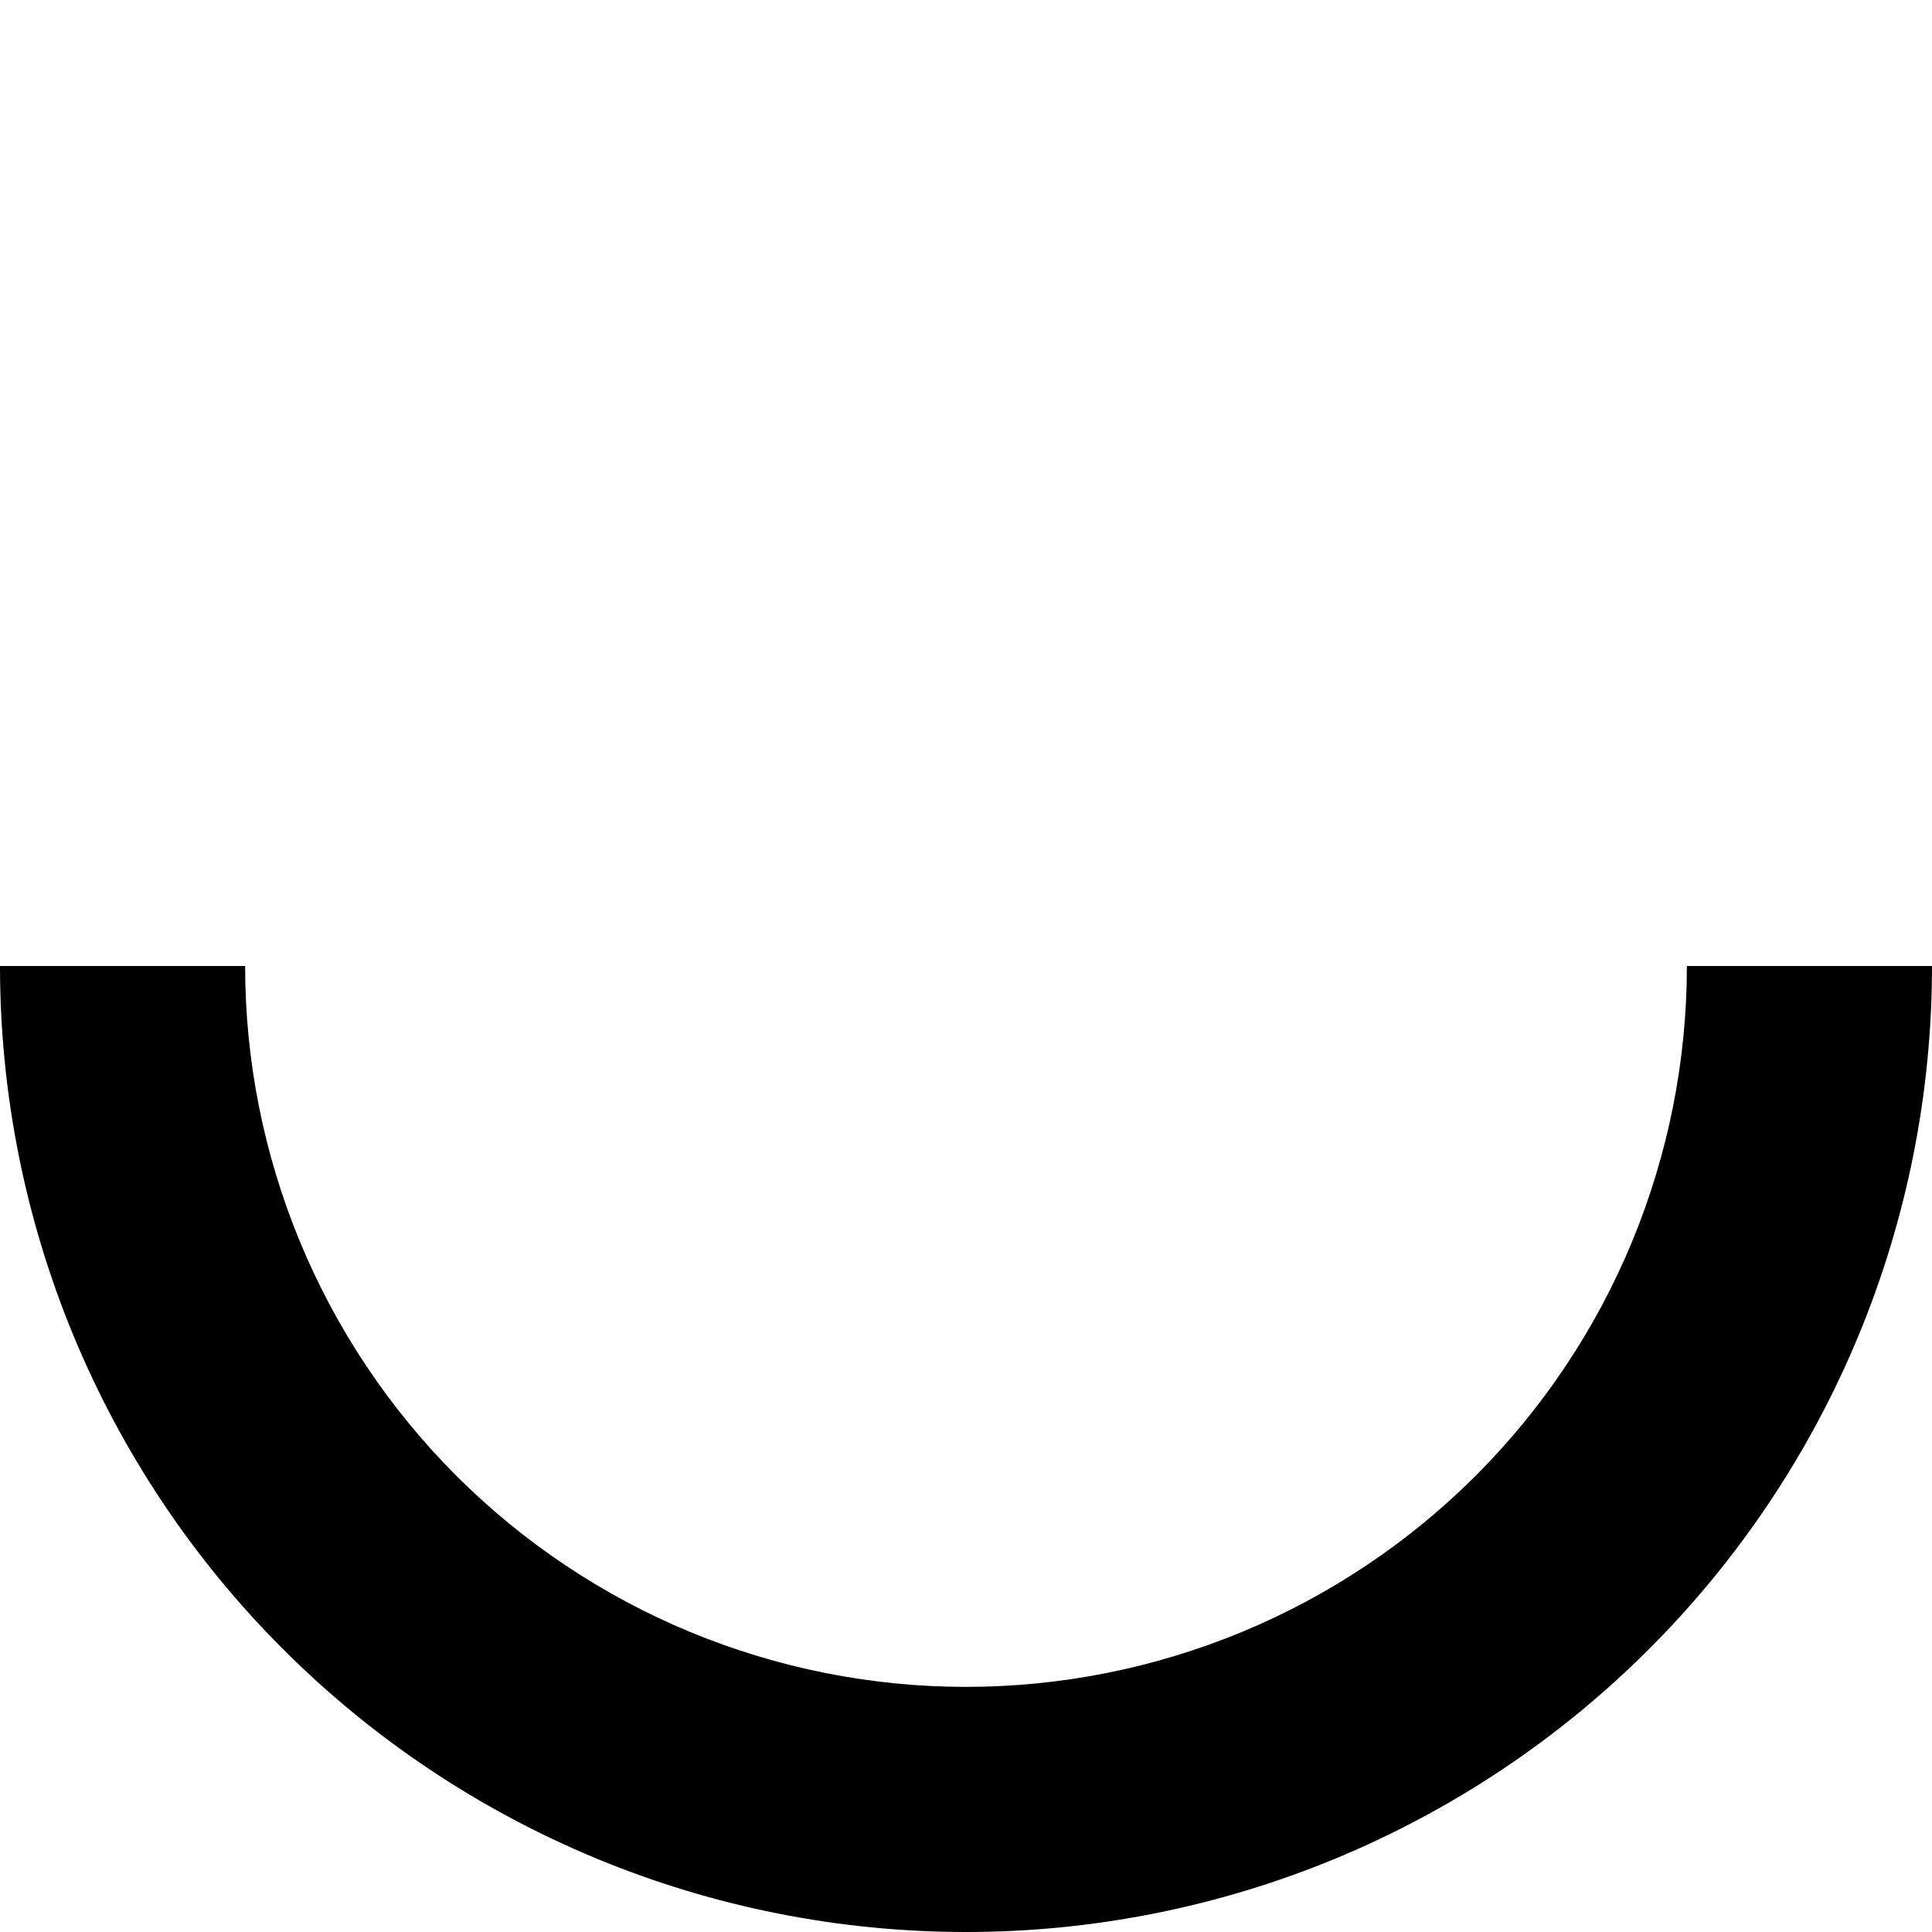
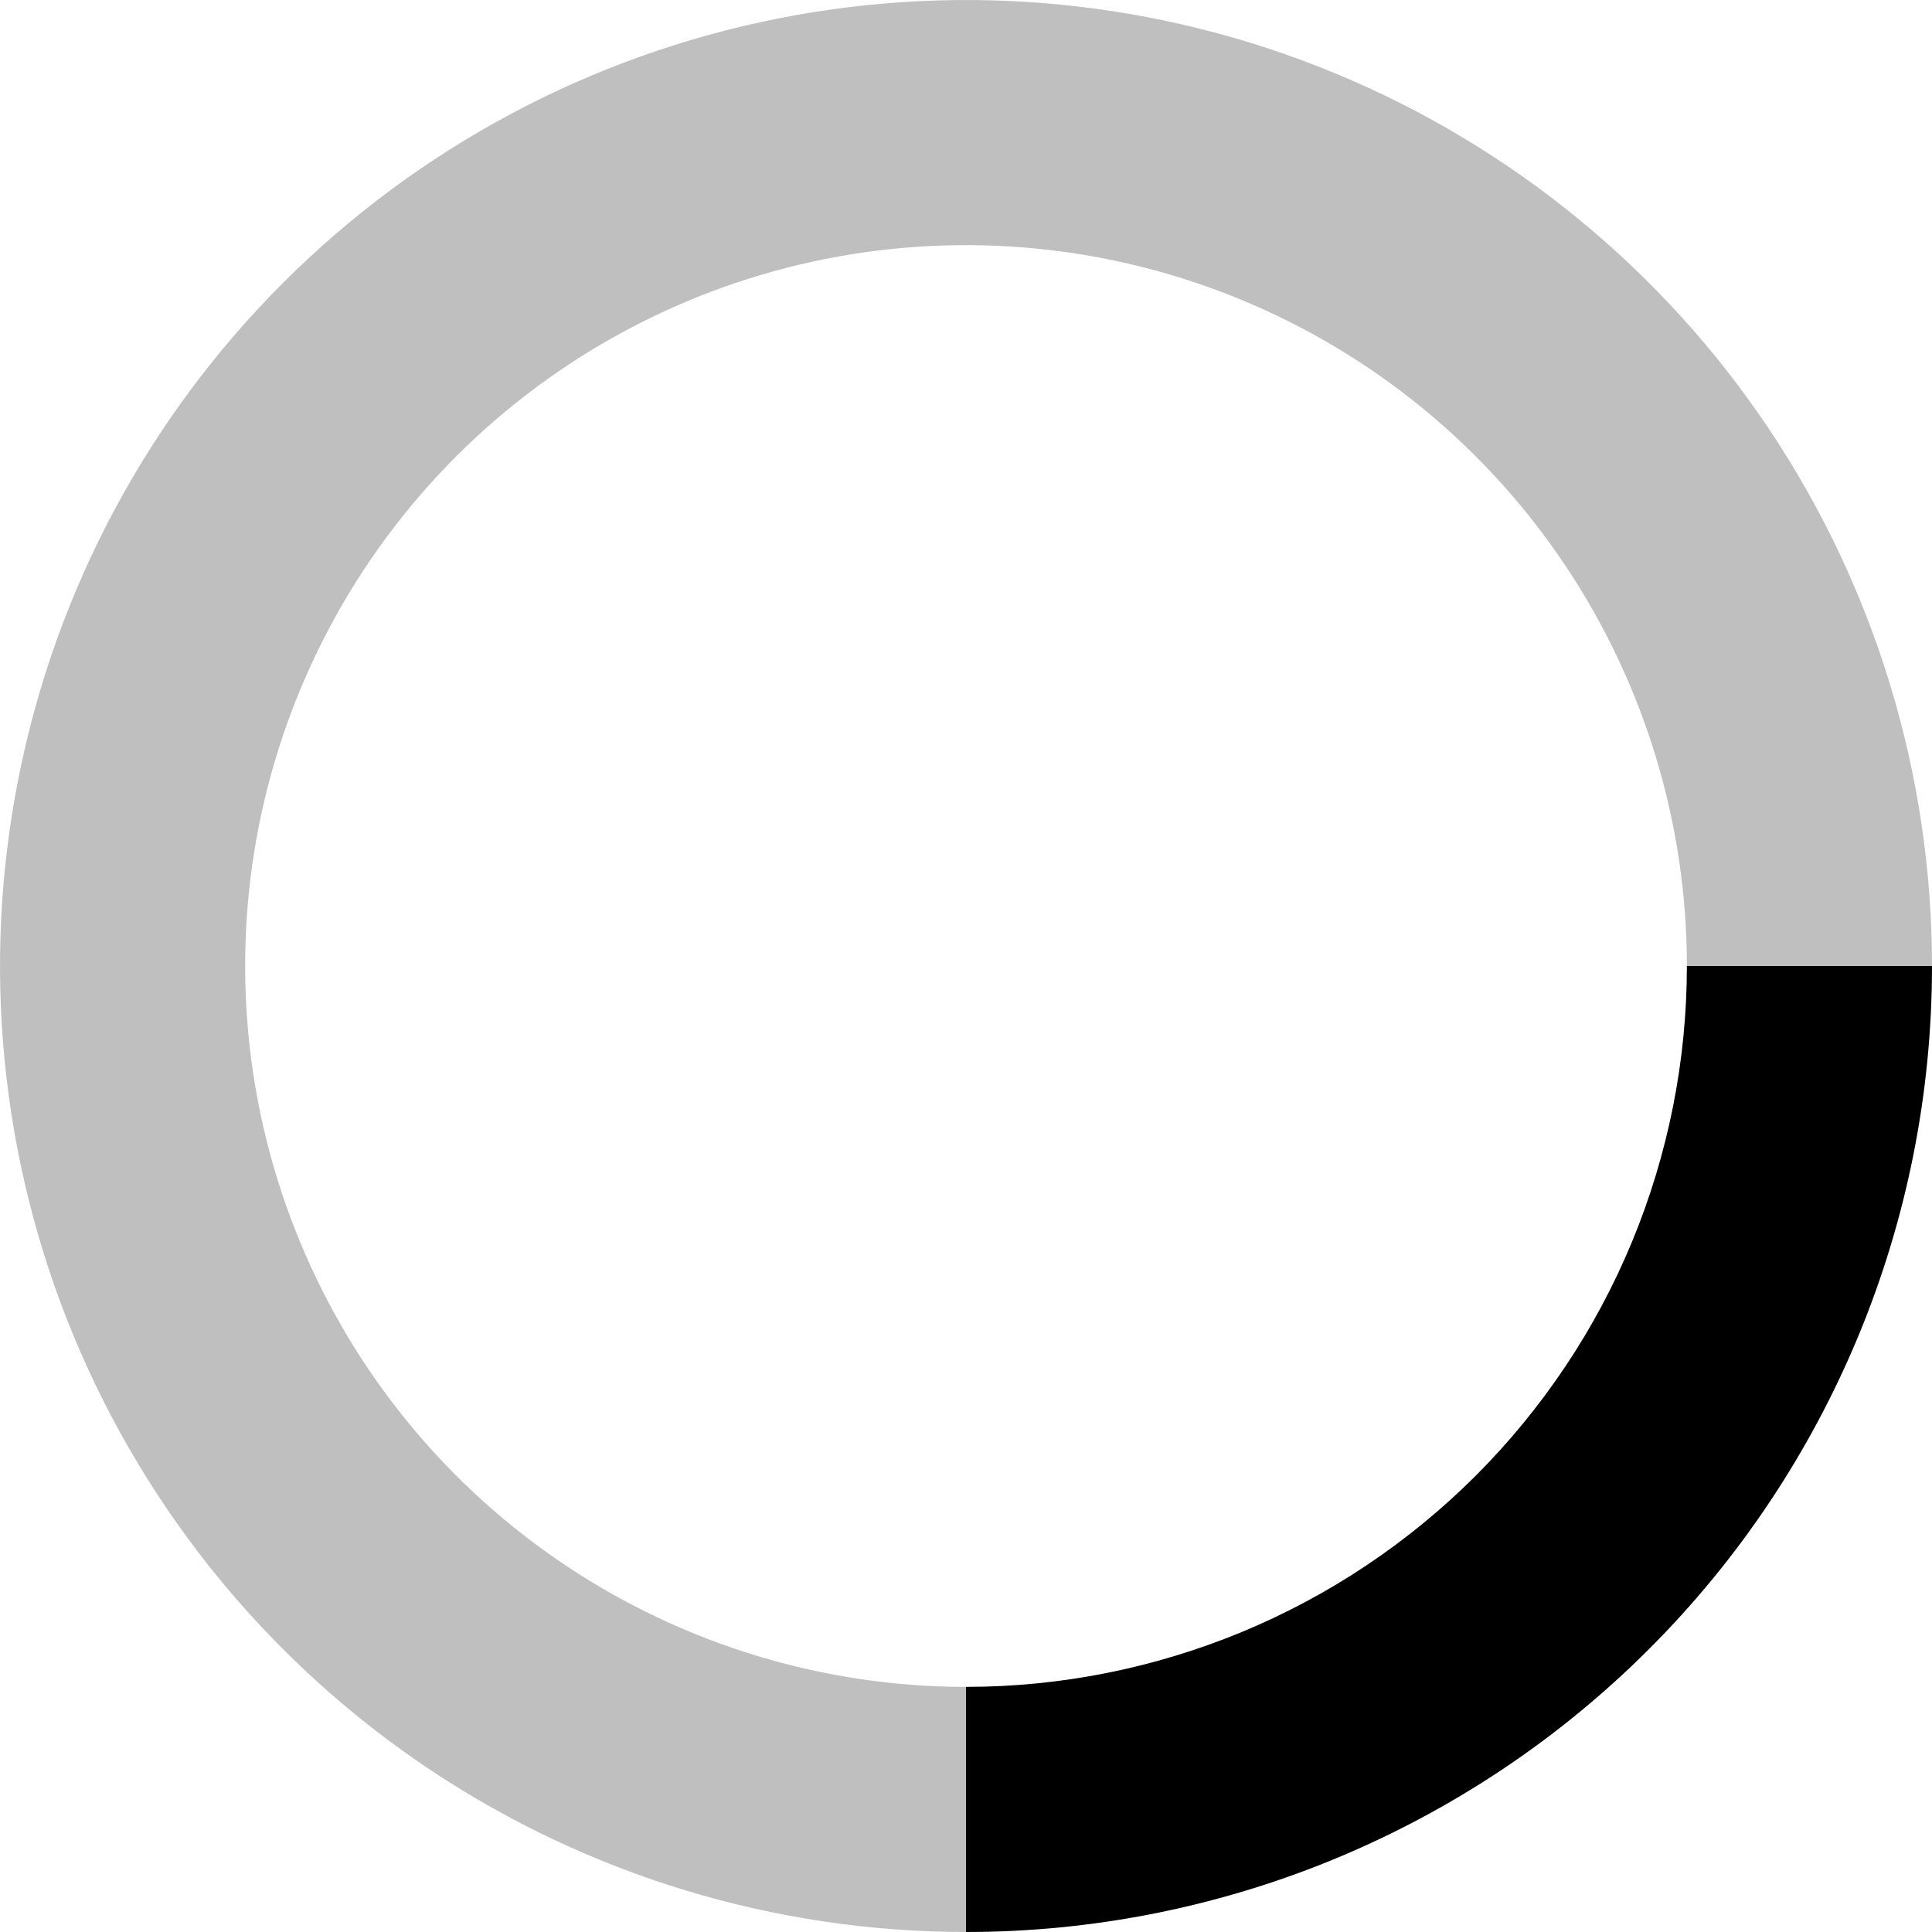
<svg xmlns="http://www.w3.org/2000/svg" viewBox="0 0 24 24" fill="currentColor">
-   <path d="M24 12C24 13.576 23.69 15.136 23.087 16.592C22.483 18.048 21.6 19.371 20.485 20.485C19.371 21.6 18.048 22.483 16.592 23.087C15.136 23.69 13.576 24 12 24C10.424 24 8.864 23.69 7.408 23.087C5.952 22.483 4.629 21.6 3.515 20.485C2.4 19.371 1.516 18.048 0.913 16.592C0.31 15.136 -1.37766e-07 13.576 0 12L3.045 12C3.045 13.176 3.277 14.34 3.727 15.427C4.177 16.513 4.837 17.5 5.668 18.332C6.5 19.163 7.487 19.823 8.573 20.273C9.66 20.723 10.824 20.955 12 20.955C13.176 20.955 14.34 20.723 15.427 20.273C16.513 19.823 17.5 19.163 18.332 18.332C19.163 17.5 19.823 16.513 20.273 15.427C20.723 14.34 20.955 13.176 20.955 12L24 12Z" />
+   <g clip-path="url(#clip0)">
+     <path d="M24 12C24 13.576 23.69 15.136 23.087 16.592C22.483 18.048 21.6 19.371 20.485 20.485C19.371 21.6 18.048 22.483 16.592 23.087C15.136 23.69 13.576 24 12 24L12 20.955C13.176 20.955 14.34 20.723 15.427 20.273C16.513 19.823 17.5 19.163 18.332 18.332C19.163 17.5 19.823 16.513 20.273 15.427C20.723 14.34 20.955 13.176 20.955 12L24 12Z" fill="black" />
+     <path d="M12 24C9.627 24 7.307 23.296 5.333 21.978C3.36 20.659 1.822 18.785 0.913 16.592C0.005 14.399 -0.232 11.987 0.231 9.659C0.694 7.331 1.836 5.193 3.515 3.515C5.193 1.836 7.331 0.694 9.659 0.231C11.987 -0.232 14.399 0.005 16.592 0.913C18.785 1.822 20.659 3.36 21.978 5.333C23.296 7.307 24 9.627 24 12L20.955 12C20.955 10.229 20.429 8.498 19.445 7.025C18.462 5.553 17.063 4.405 15.427 3.727C13.79 3.049 11.99 2.872 10.253 3.217C8.516 3.563 6.92 4.416 5.668 5.668C4.416 6.92 3.563 8.516 3.217 10.253C2.872 11.99 3.049 13.79 3.727 15.427C4.405 17.063 5.553 18.462 7.025 19.445C8.498 20.429 10.229 20.955 12 20.955L12 24Z" fill="black" fill-opacity="0.25" />
+   </g>
</svg>
